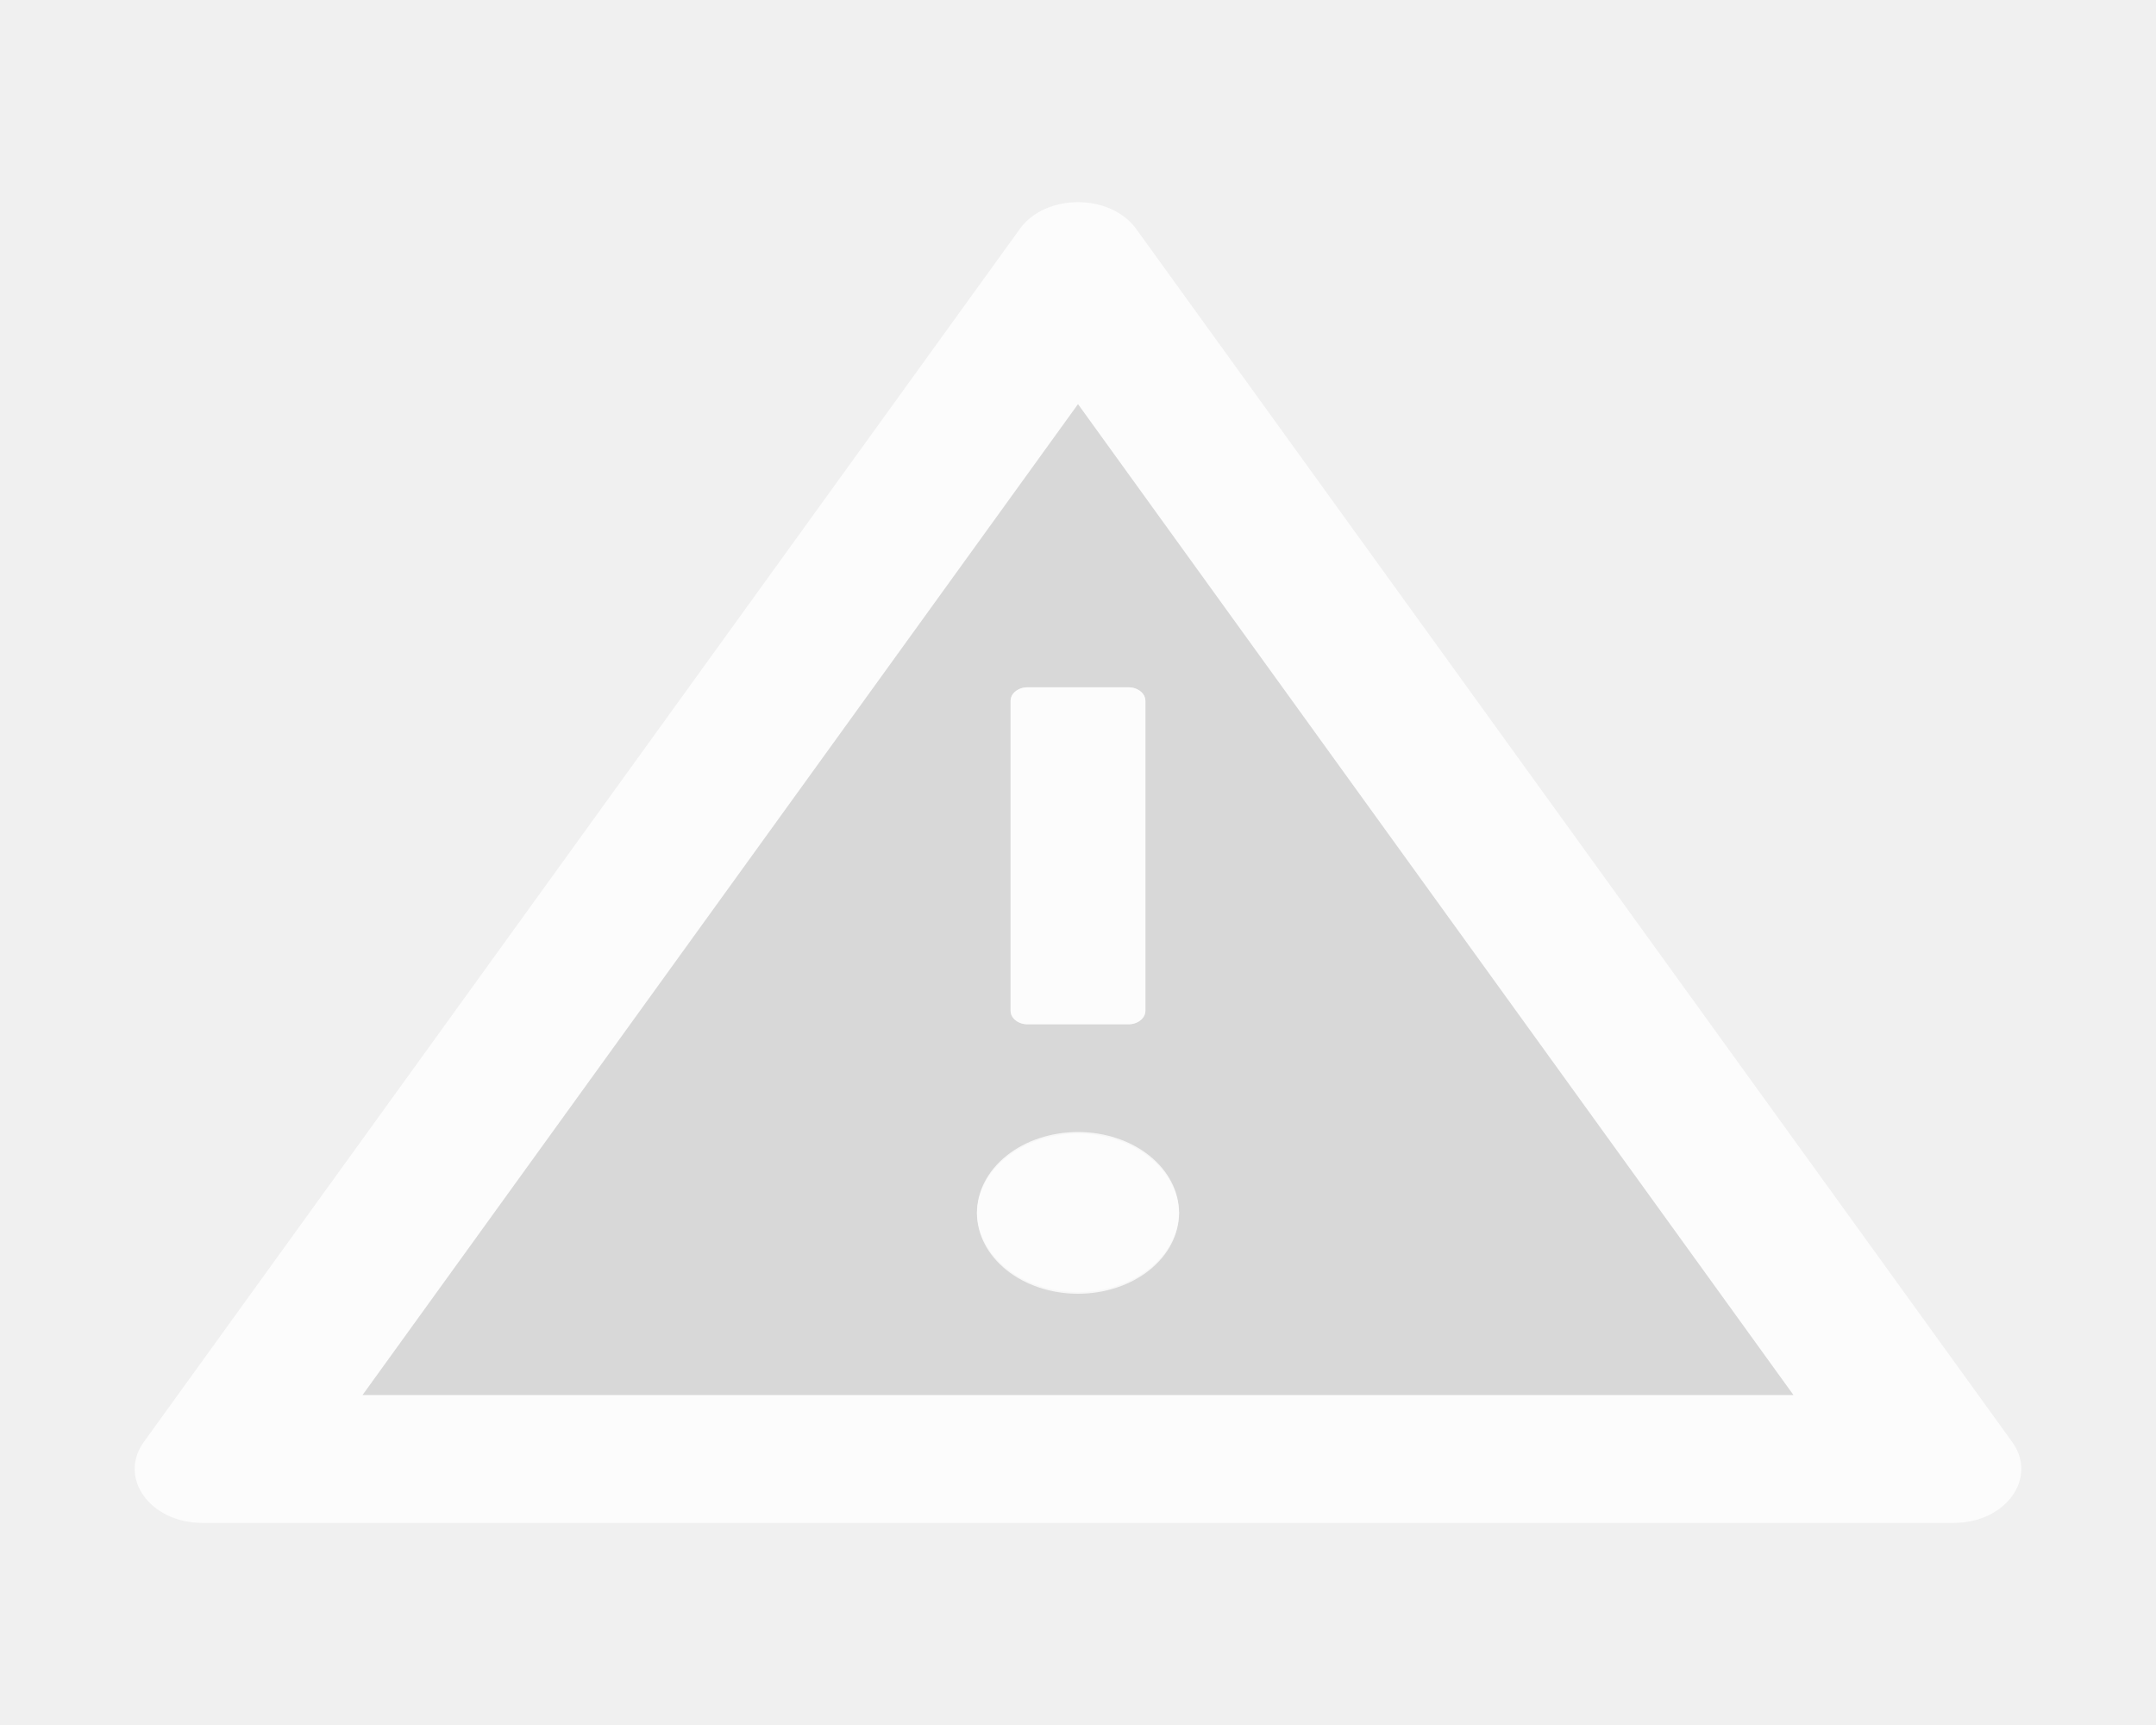
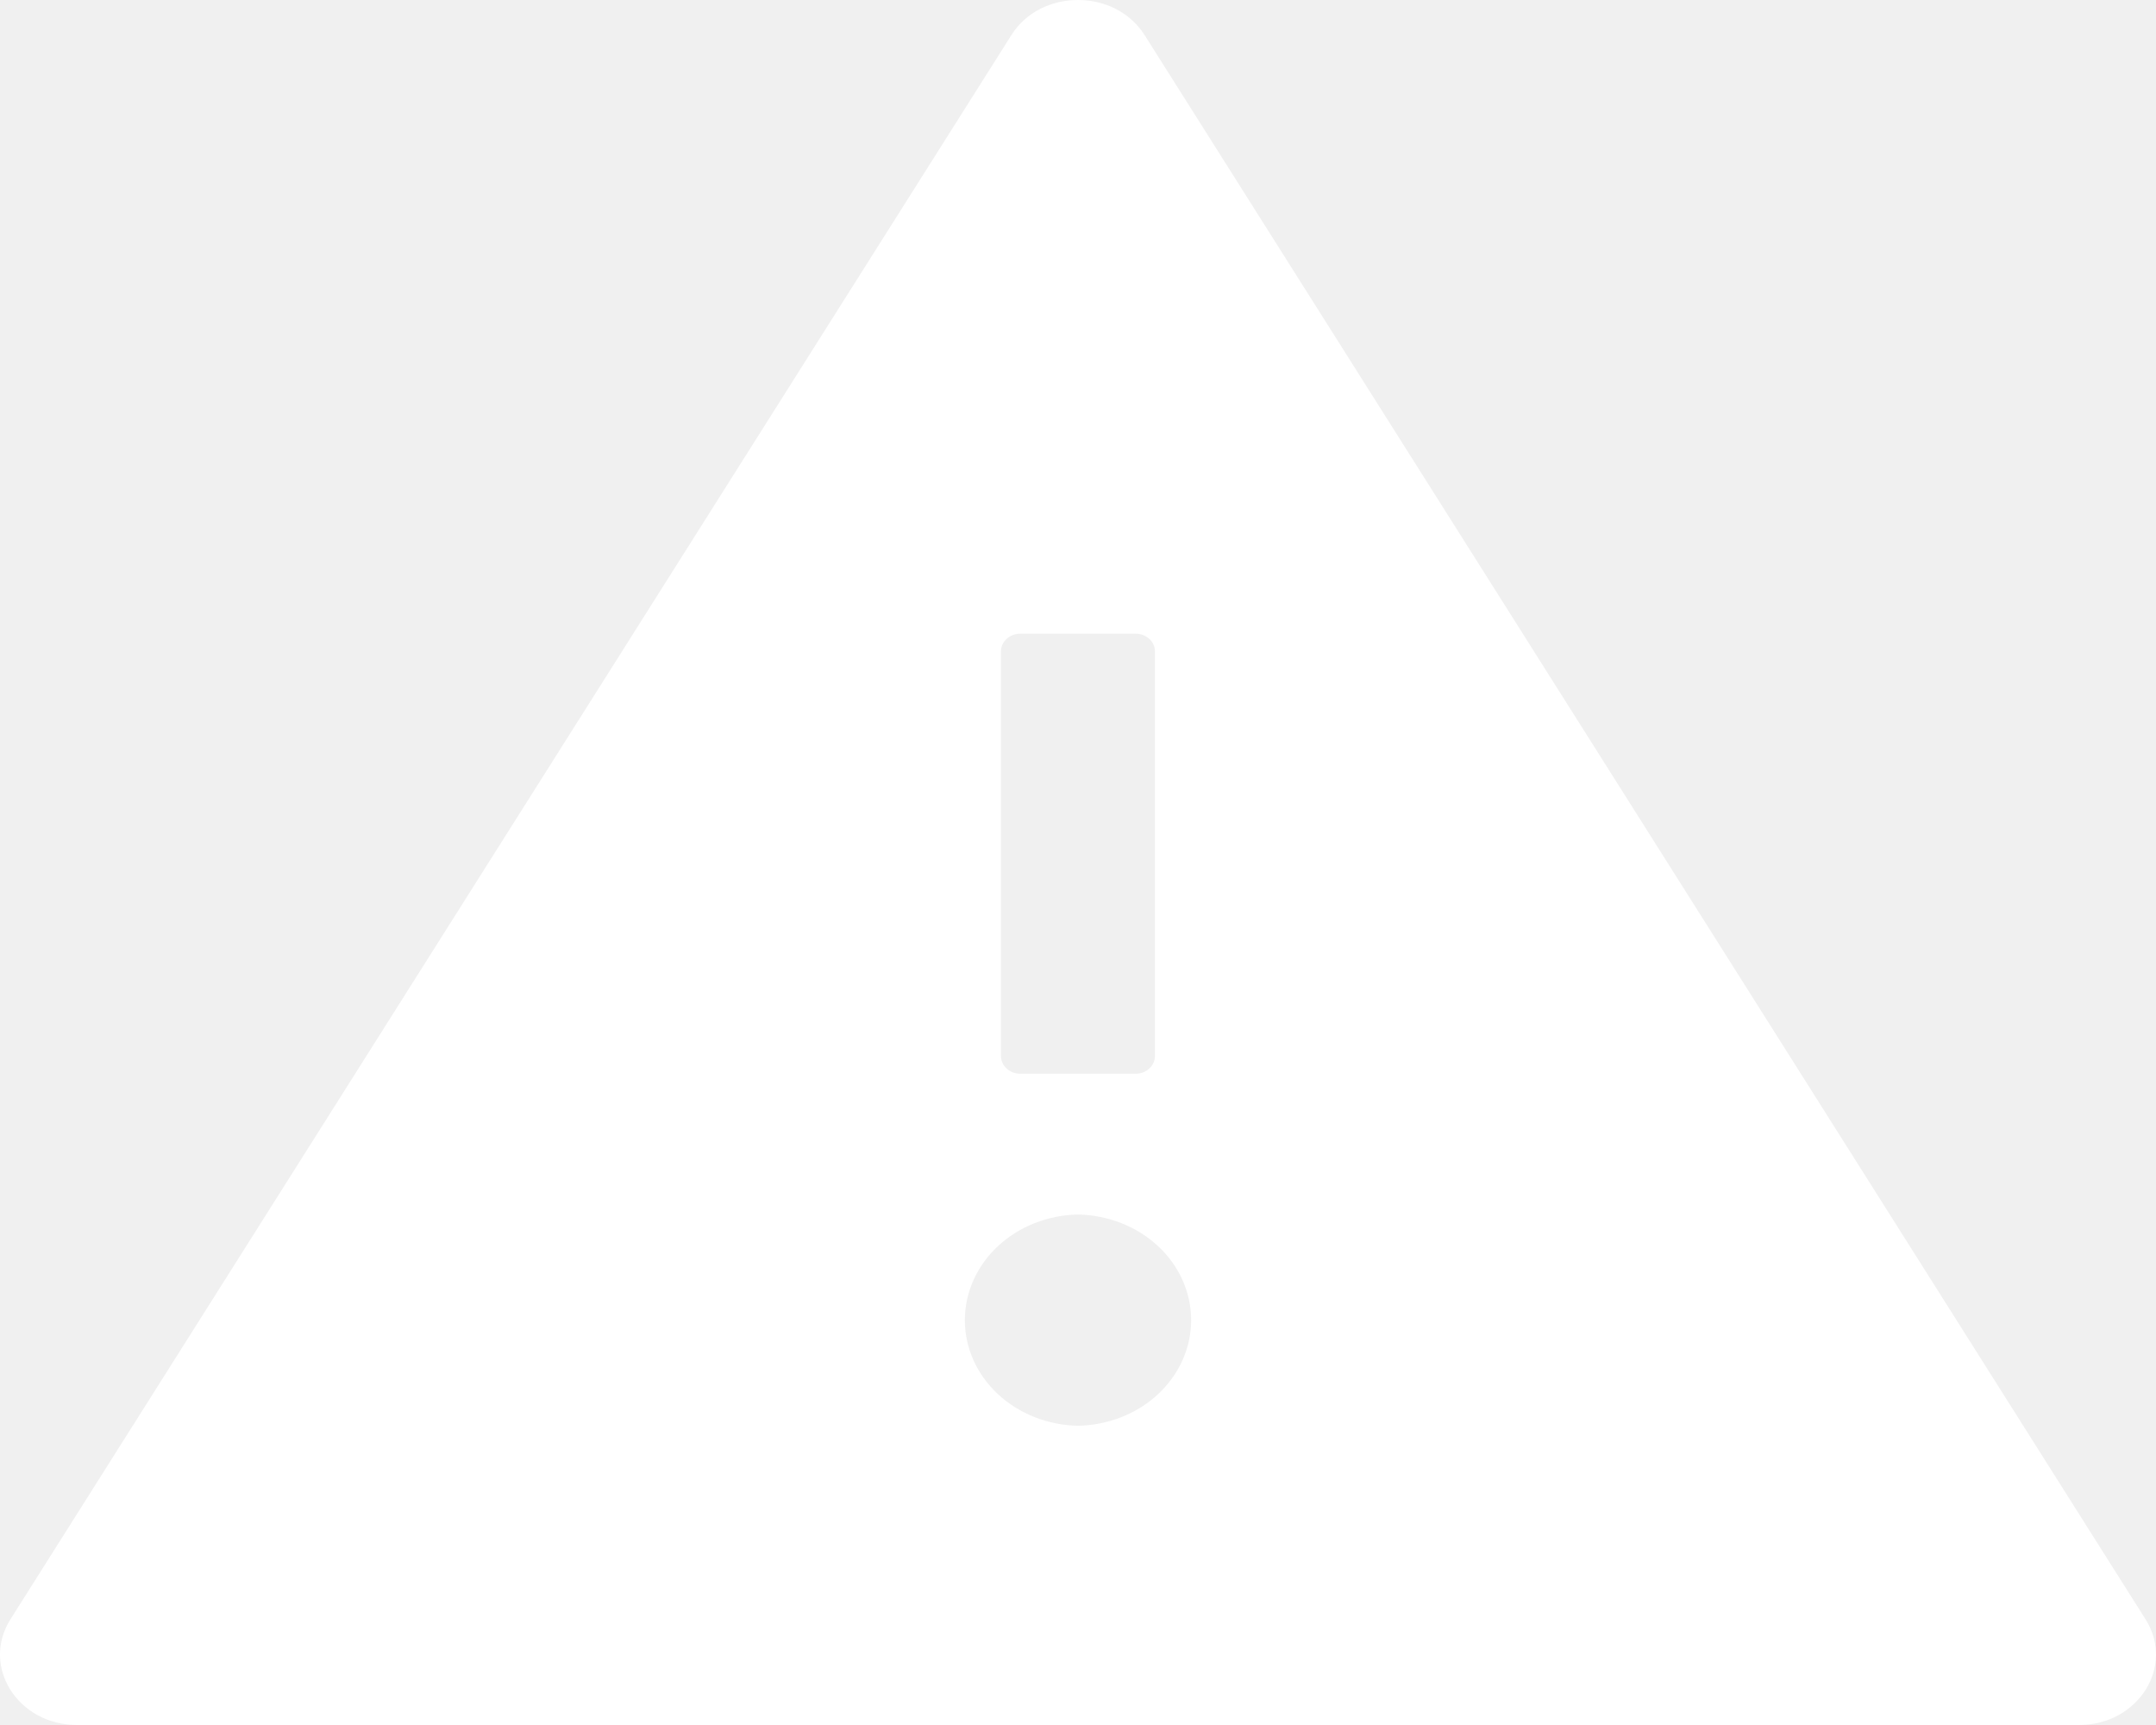
<svg xmlns="http://www.w3.org/2000/svg" width="50" height="40" fill="none">
-   <path d="M46.665 33.438L26.353 5.313c-.303-.418-.825-.625-1.353-.625s-1.055.207-1.352.625L3.335 33.438c-.601.836.151 1.875 1.353 1.875h40.625c1.201 0 1.953-1.039 1.353-1.875zm-38.257-1.09L25 9.371l16.592 22.977H8.408h0z" fill="#fff" fill-opacity=".8" />
-   <path d="M8.408 32.348h33.184L25 9.371 8.408 32.348zm18.936-4.223c-.013.491-.265.958-.703 1.301s-1.027.536-1.641.536-1.202-.192-1.641-.536-.691-.811-.703-1.301c.012-.491.265-.958.703-1.301s1.027-.536 1.641-.536 1.203.192 1.641.536.691.811.703 1.301h0zm-.781-11.875v7.188c0 .172-.176.313-.391.313h-2.344c-.215 0-.391-.141-.391-.312V16.25c0-.172.176-.312.391-.312h2.344c.215 0 .391.141.391.313z" fill="#000" fill-opacity=".1" />
-   <path d="M22.656 28.125c0 .497.247.974.687 1.326S24.378 30 25 30s1.218-.198 1.657-.549.687-.829.687-1.326-.247-.974-.687-1.326-1.036-.549-1.657-.549-1.218.198-1.657.549-.686.829-.687 1.326h0zm.781-11.875v7.188c0 .172.176.313.391.313h2.344c.215 0 .391-.141.391-.312V16.25c0-.172-.176-.312-.391-.312h-2.344c-.215 0-.391.141-.391.313z" fill="#fff" fill-opacity=".8" />
+   <path d="M49.759 37.551L26.546.816C26.2.27 25.603 0 25 0s-1.205.27-1.546.816L.241 37.551C-.445 38.643.414 40 1.787 40h46.426c1.373 0 2.232-1.357 1.546-2.449zM23.214 15.102c0-.224.201-.408.446-.408h2.678c.245 0 .446.184.446.408v9.388c0 .225-.201.408-.446.408h-2.678c-.245 0-.446-.184-.446-.408v-9.388zM25 33.061c-.701-.013-1.368-.277-1.859-.735s-.765-1.073-.765-1.714.275-1.256.765-1.714 1.158-.722 1.859-.735c.701.013 1.368.277 1.859.735s.765 1.073.765 1.714-.275 1.256-.765 1.714-1.158.722-1.859.735h0z" fill="#fff" />
</svg>
